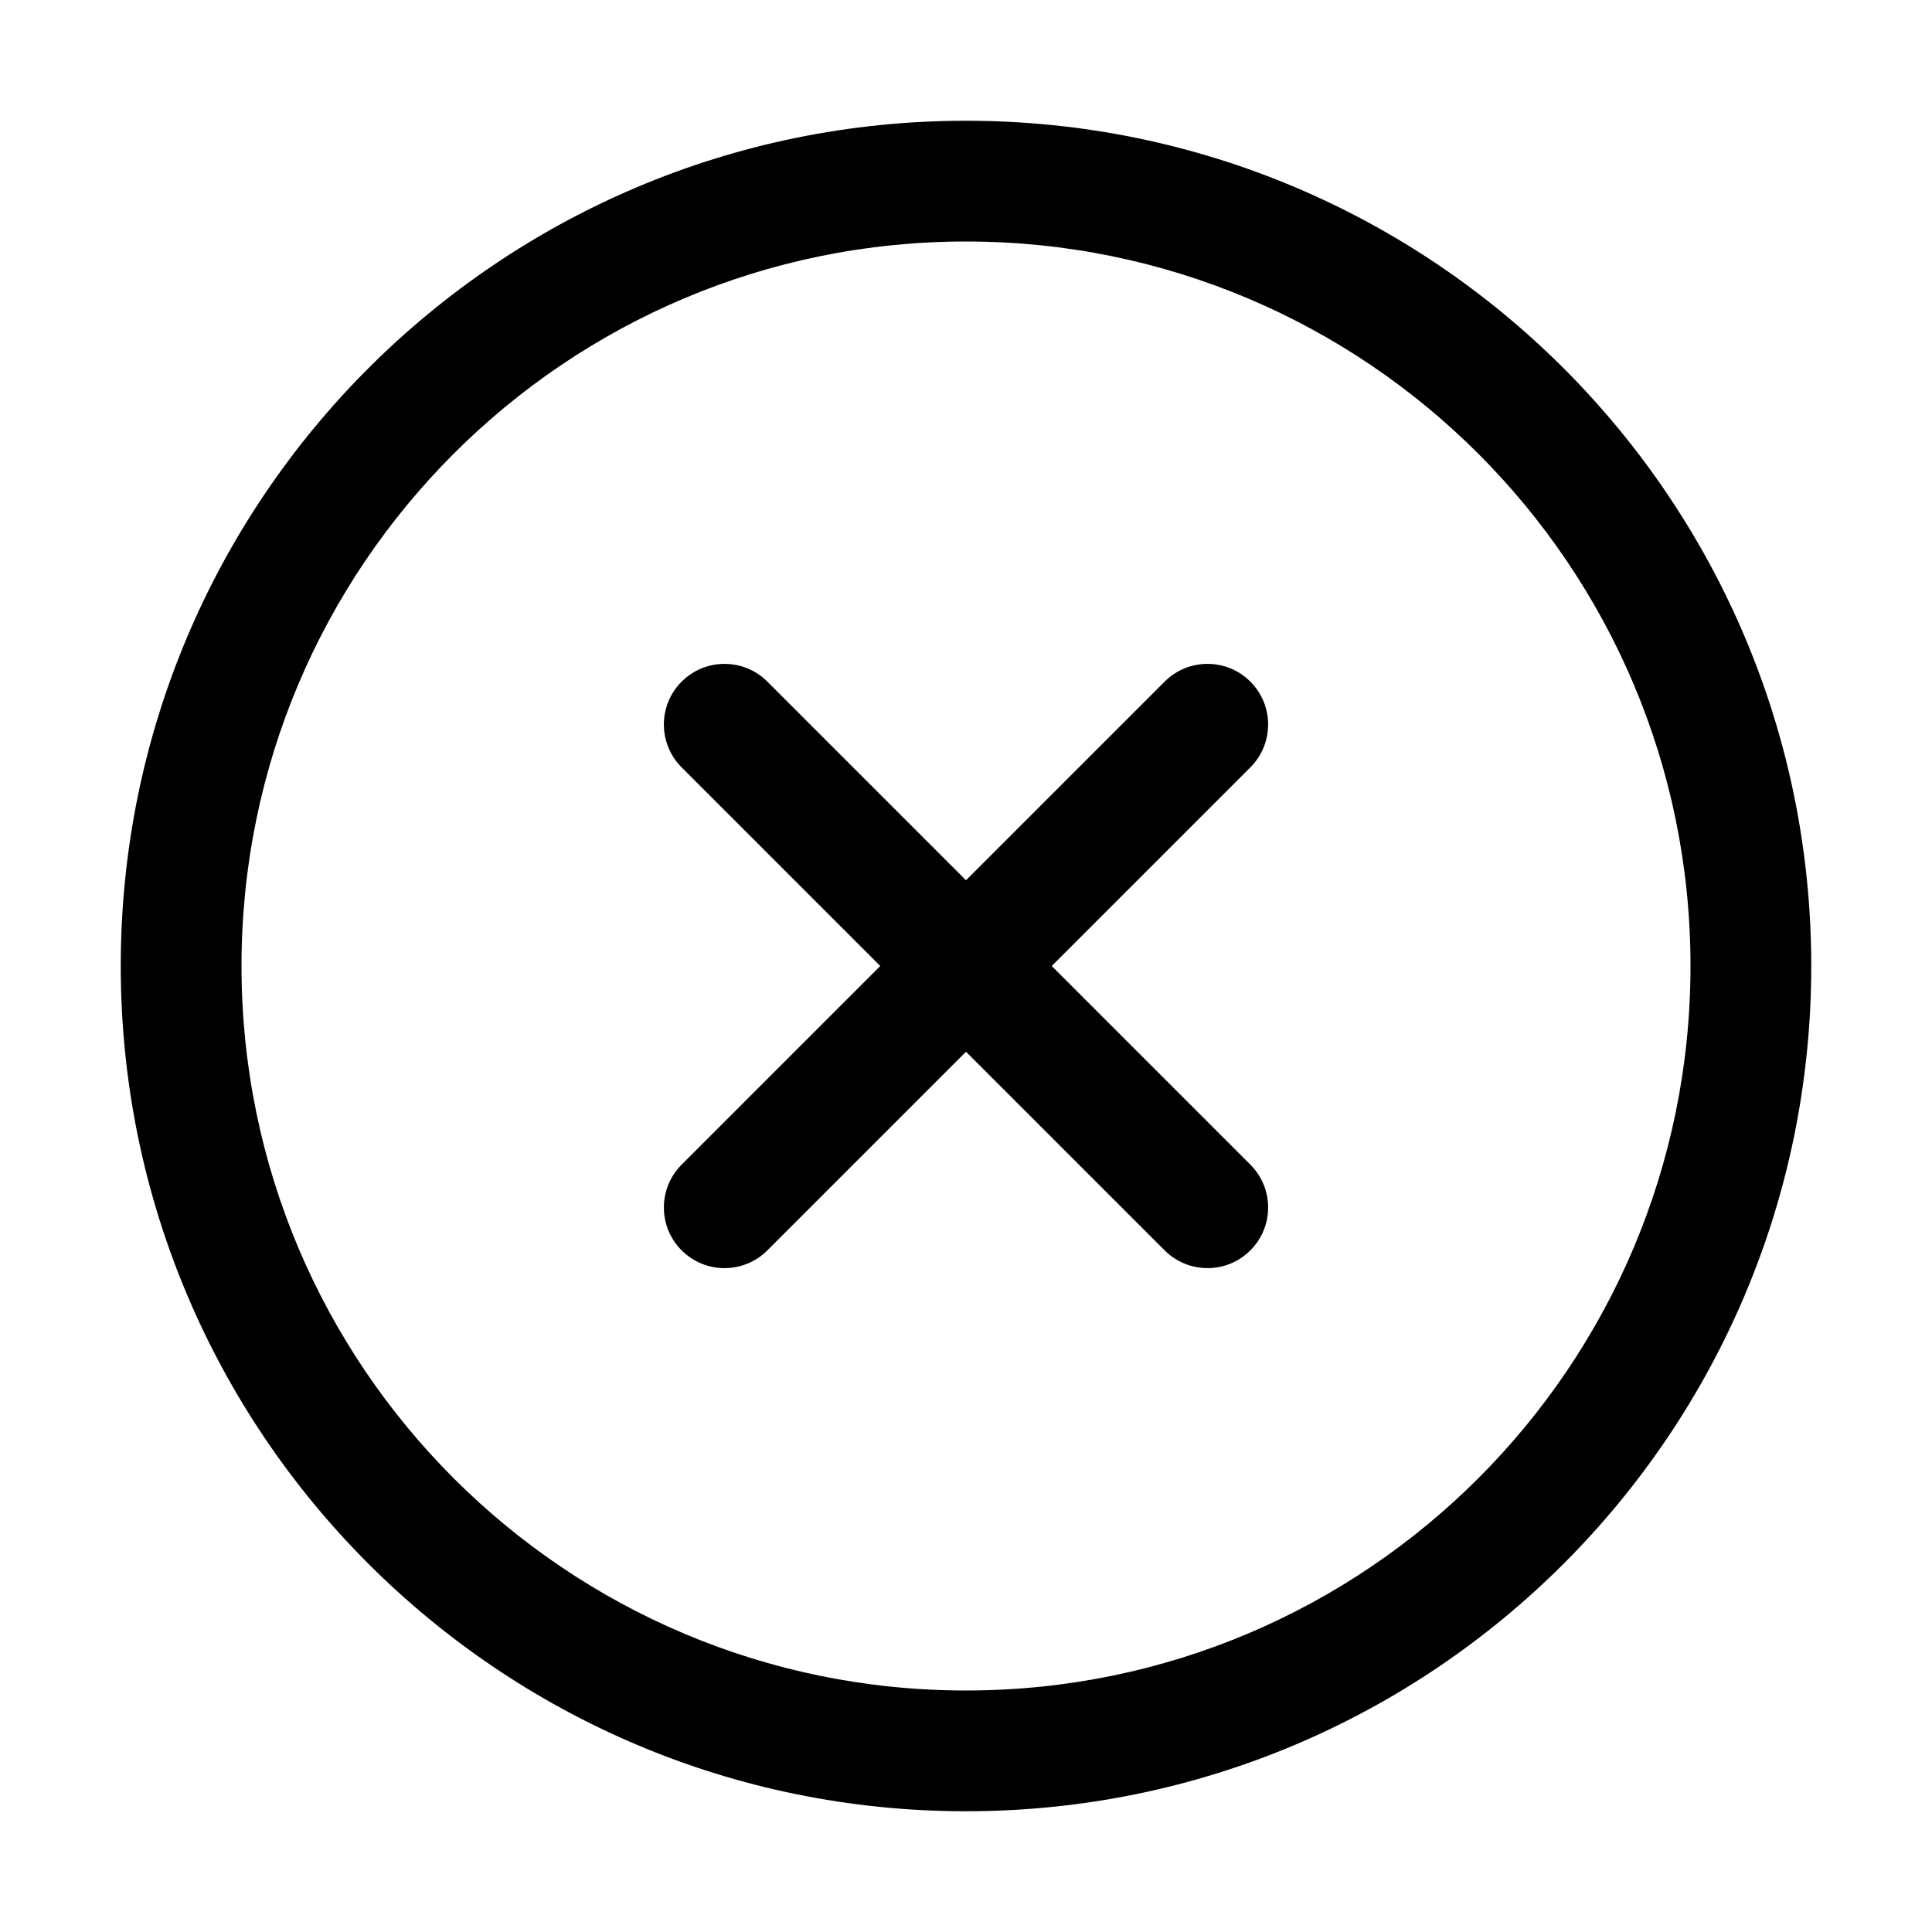
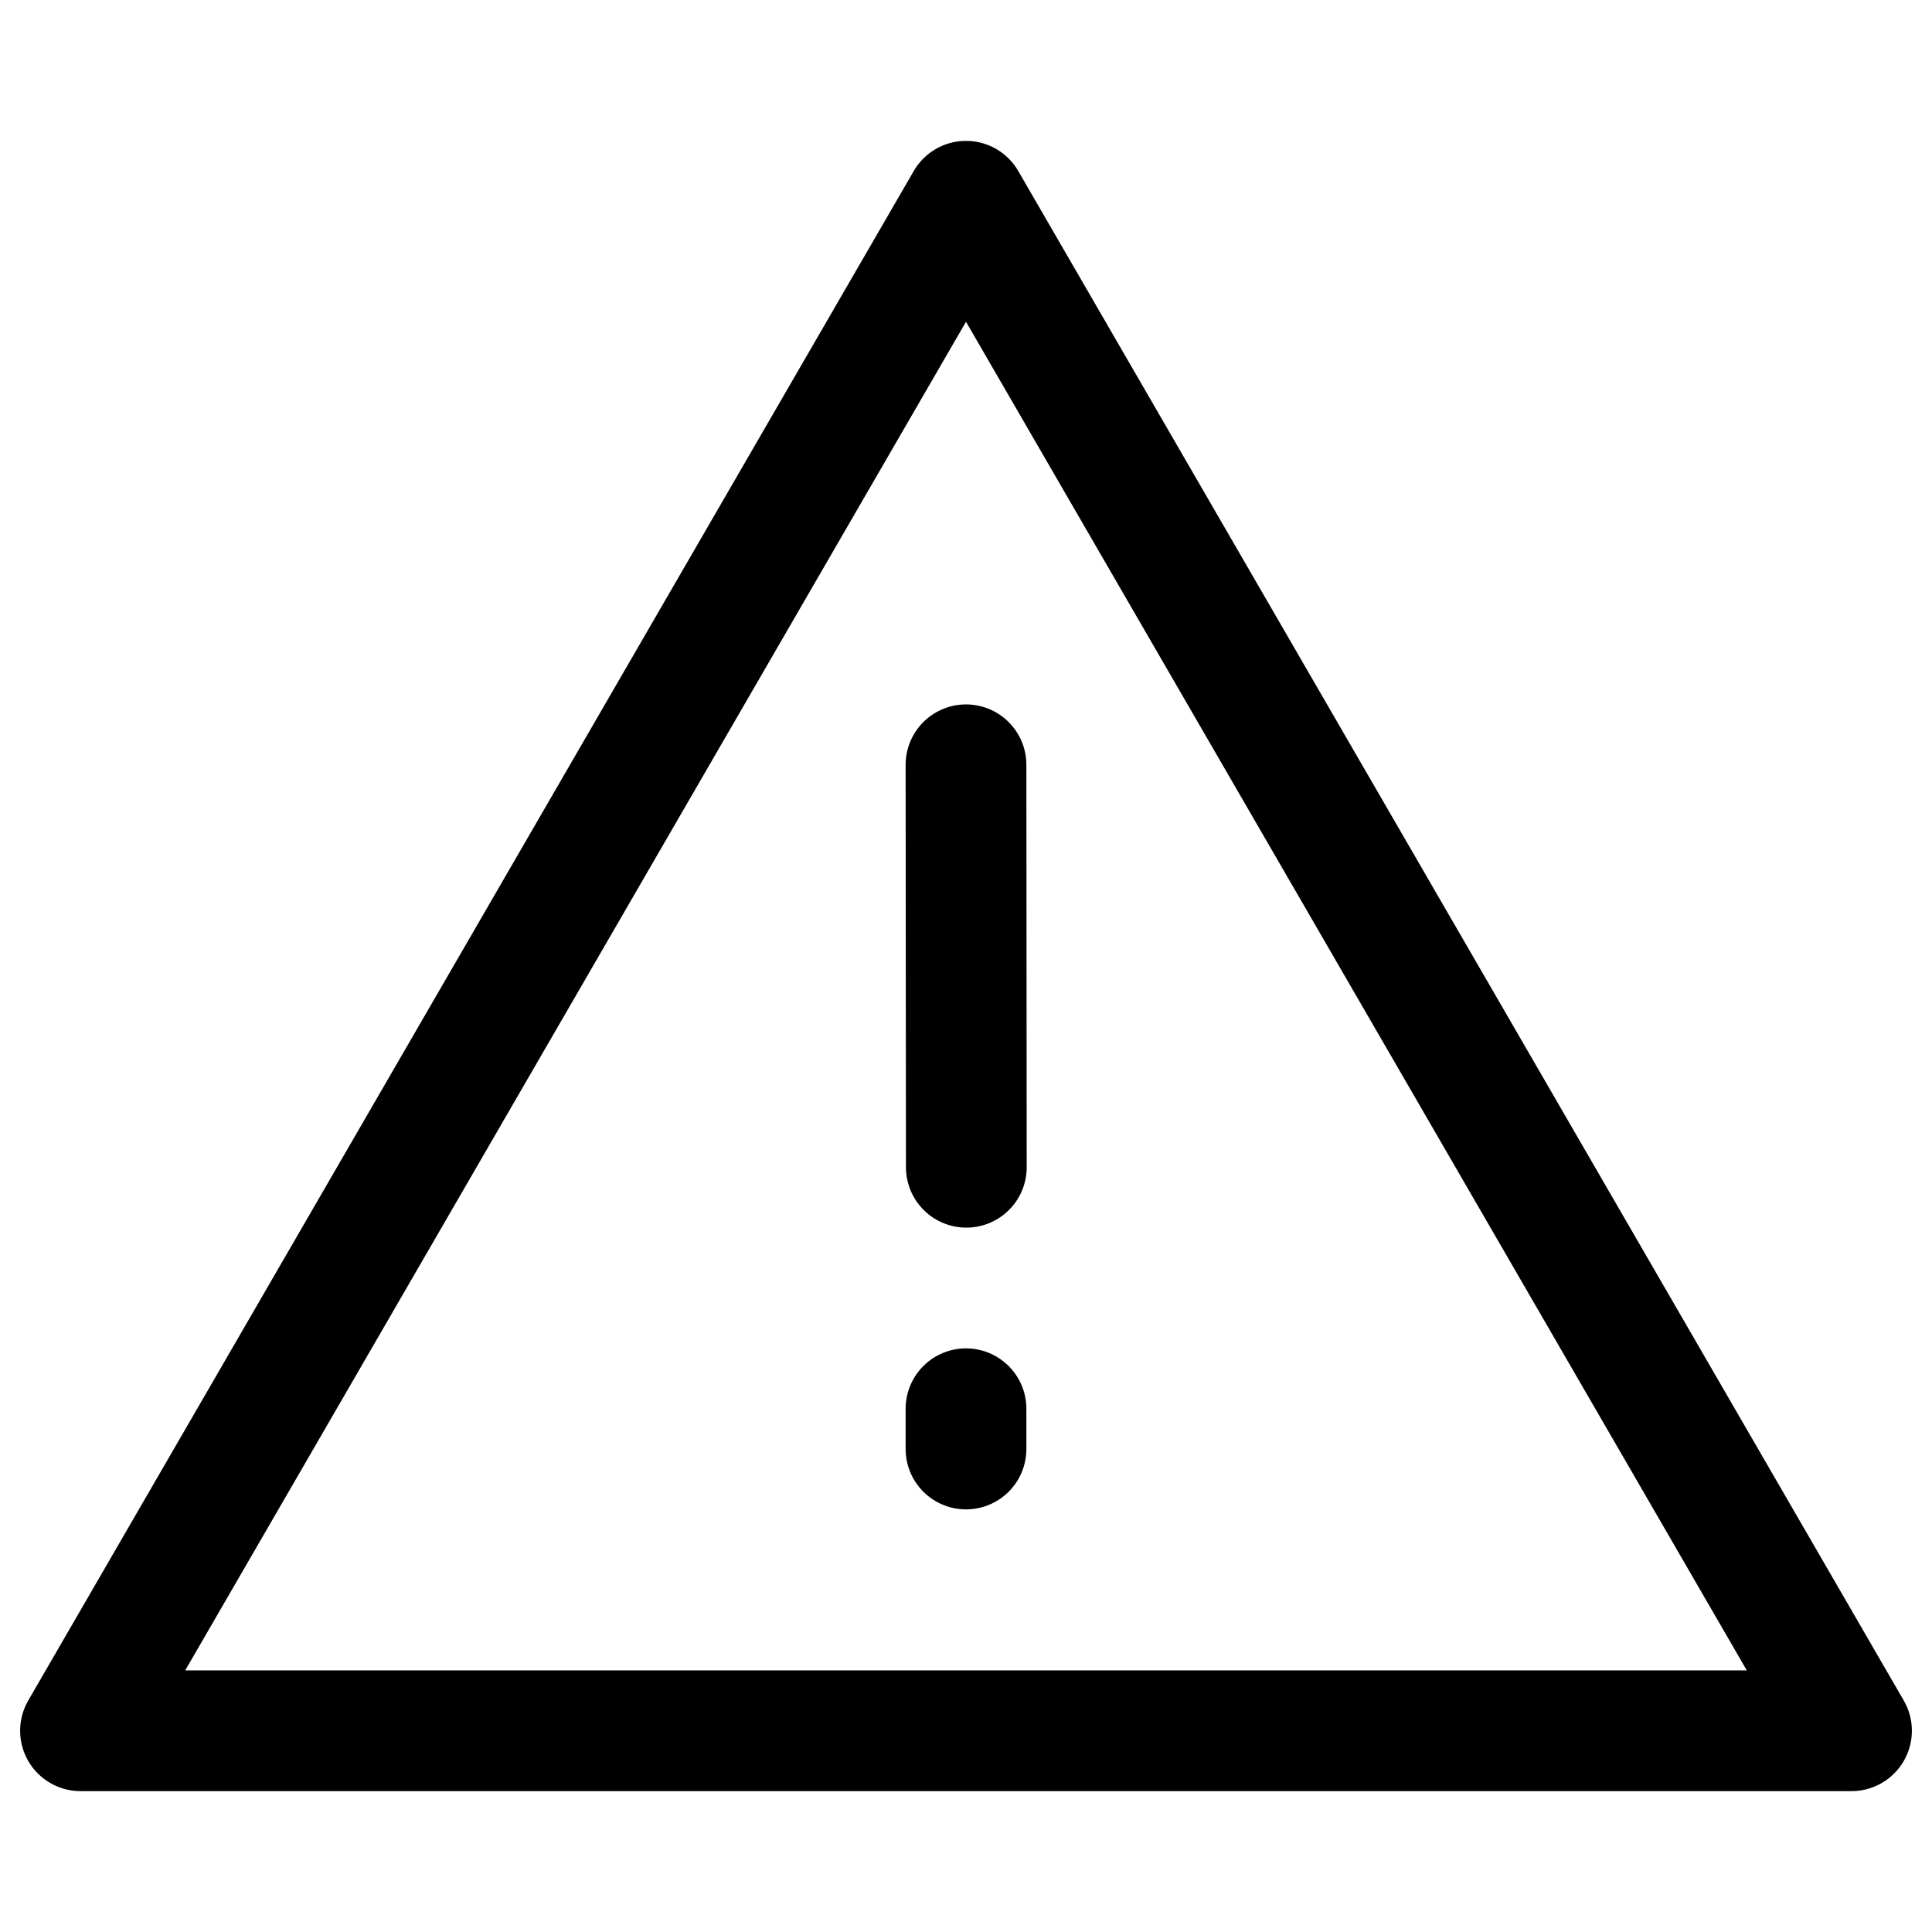
- <svg xmlns="http://www.w3.org/2000/svg" t="1574758812632" class="icon" viewBox="0 0 1024 1024" version="1.1" p-id="2404" width="64" height="64">
-   <defs>
-     <style type="text/css" />
-   </defs>
-   <path d="M896 512a384 384 0 1 0-384 384 384 384 0 0 0 384-384z m64 0A448 448 0 1 1 512 64a448 448 0 0 1 448 448z" p-id="2405" />
-   <path d="M406.72 662.72a32 32 0 0 1-45.44-45.44l256-256a32 32 0 0 1 45.44 45.44z" p-id="2406" />
-   <path d="M361.28 406.72a32 32 0 0 1 45.44-45.44l256 256a32 32 0 0 1-45.44 45.44z" p-id="2407" />
+ <svg xmlns="http://www.w3.org/2000/svg" width="24" height="24" viewBox="0 0 48 48" fill="none">
+   <path fill-rule="evenodd" clip-rule="evenodd" d="M24 5L2 43H46L24 5Z" fill="none" stroke="currentColor" stroke-width="3" stroke-linejoin="round" />
+   <path d="M24 35V36" stroke="currentColor" stroke-width="3" stroke-linecap="round" />
+   <path d="M24 19.001L24.008 29" stroke="currentColor" stroke-width="3" stroke-linecap="round" />
</svg>
